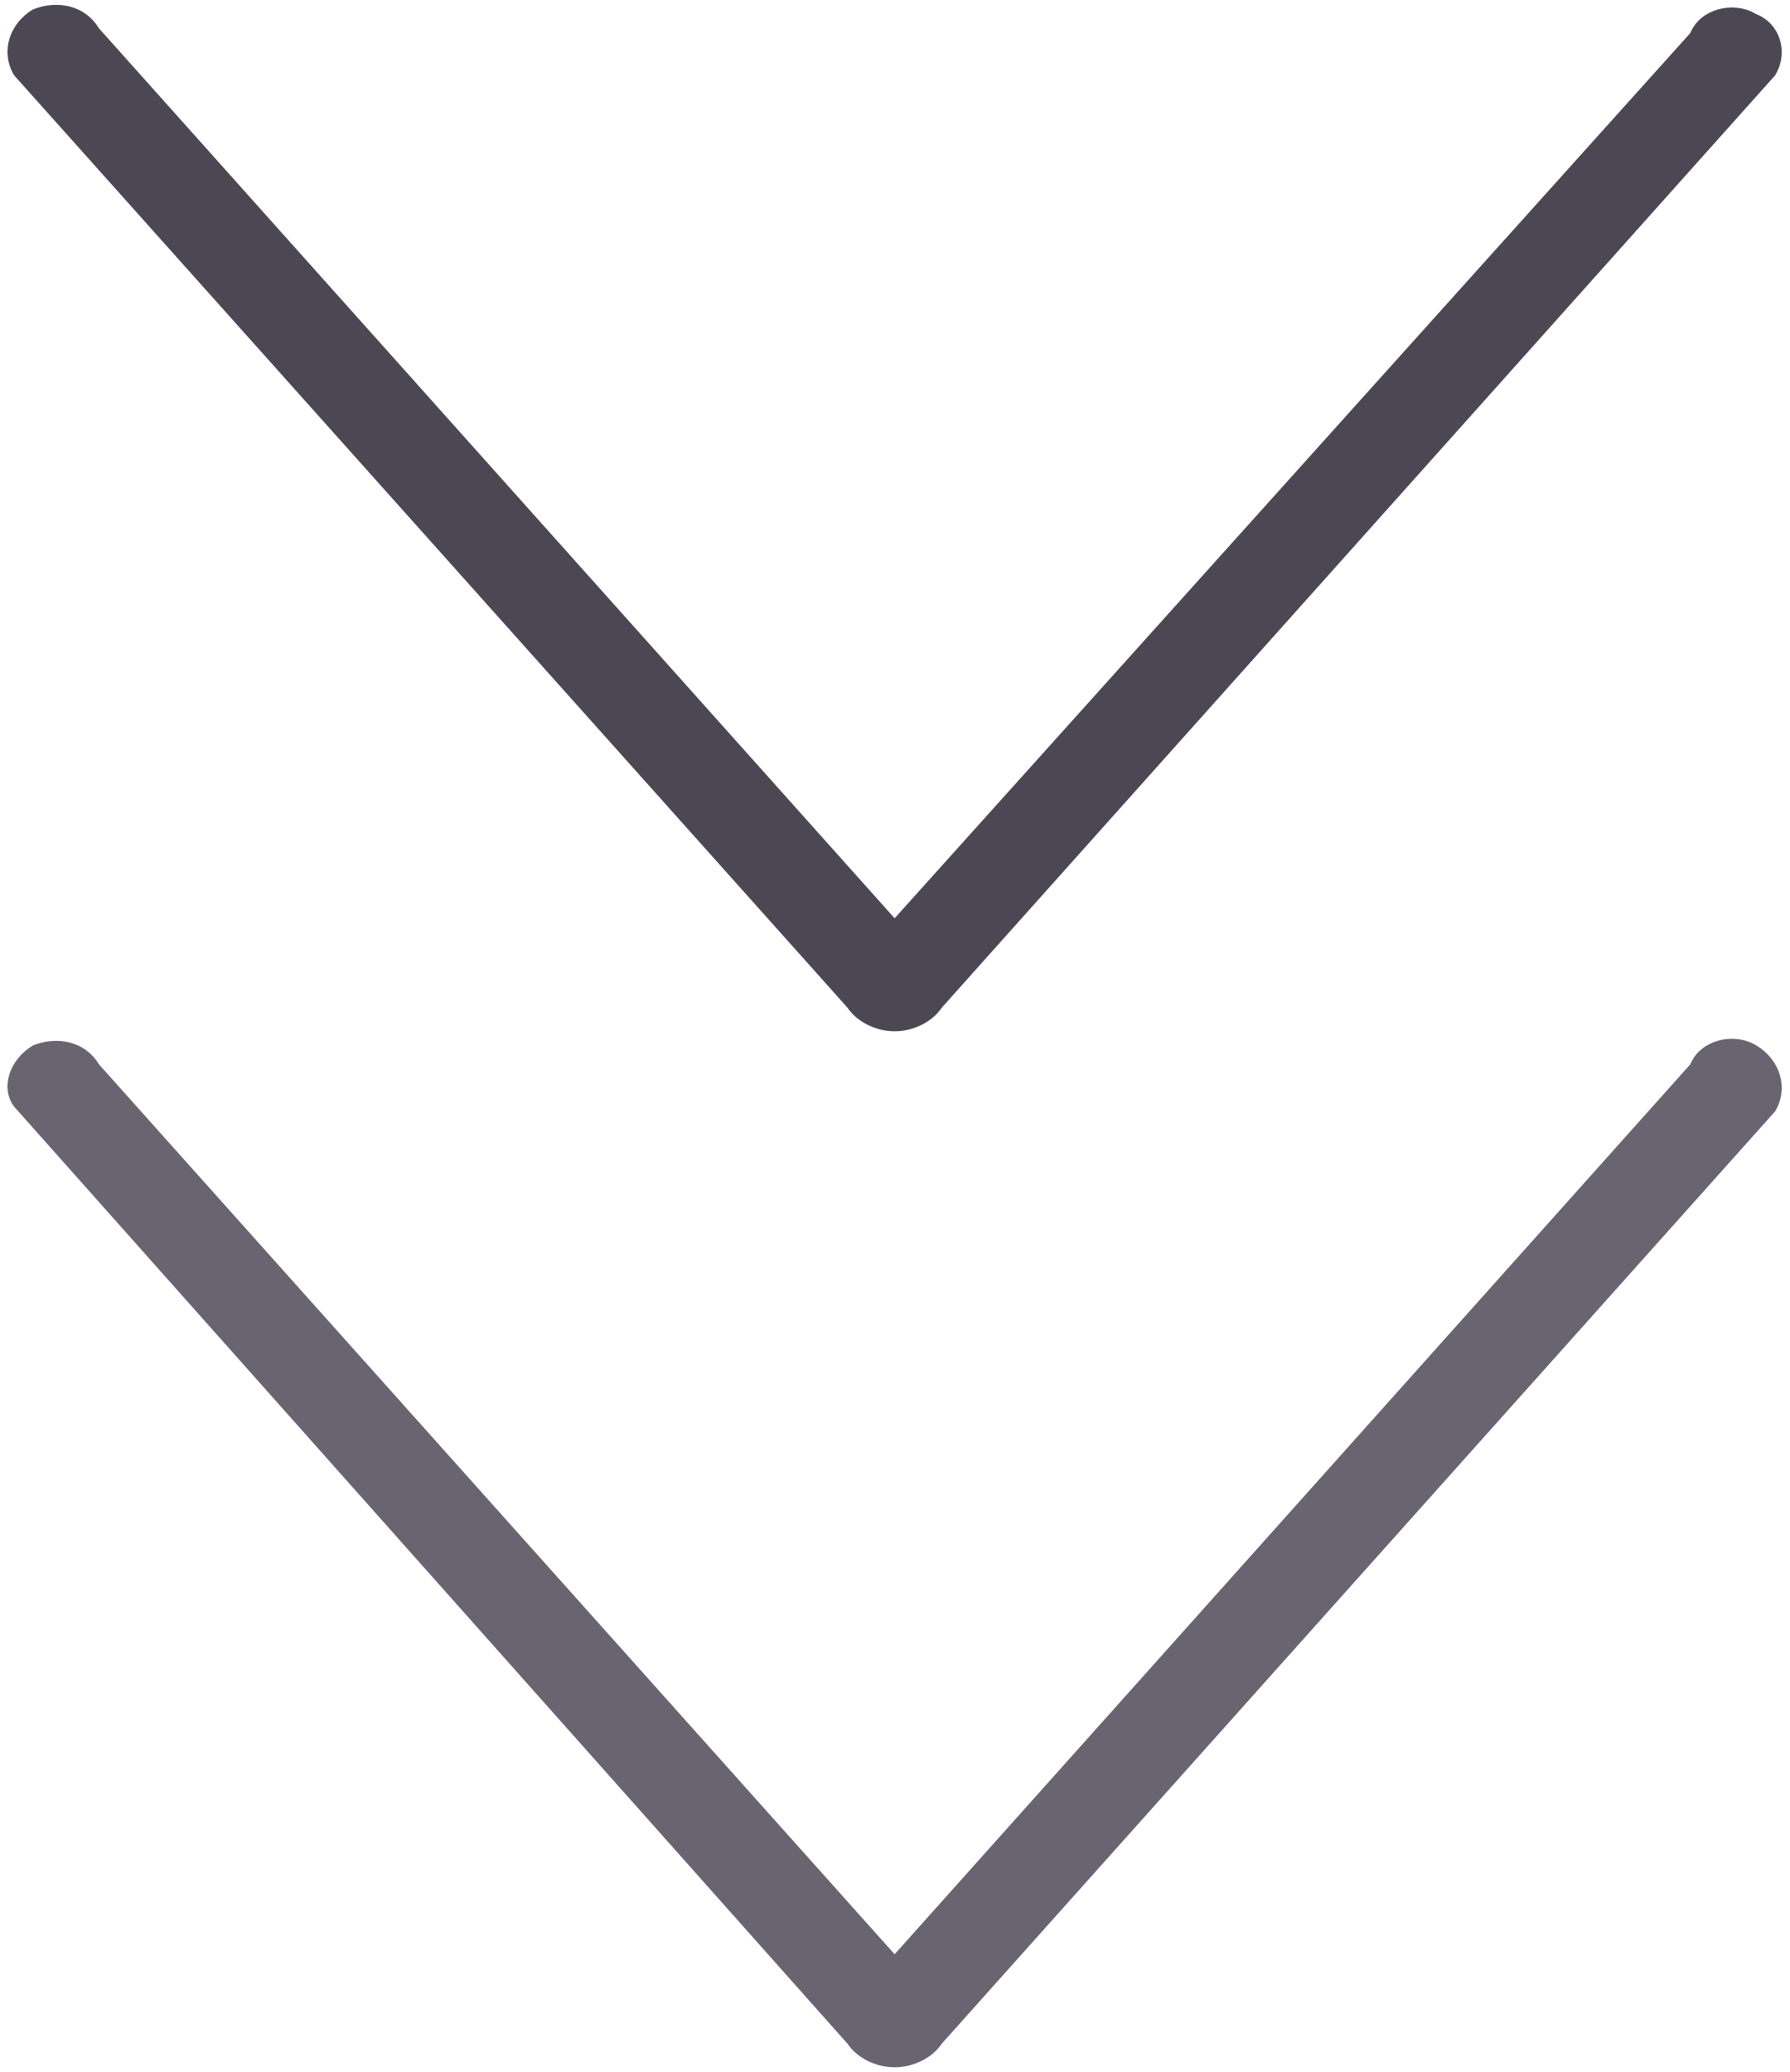
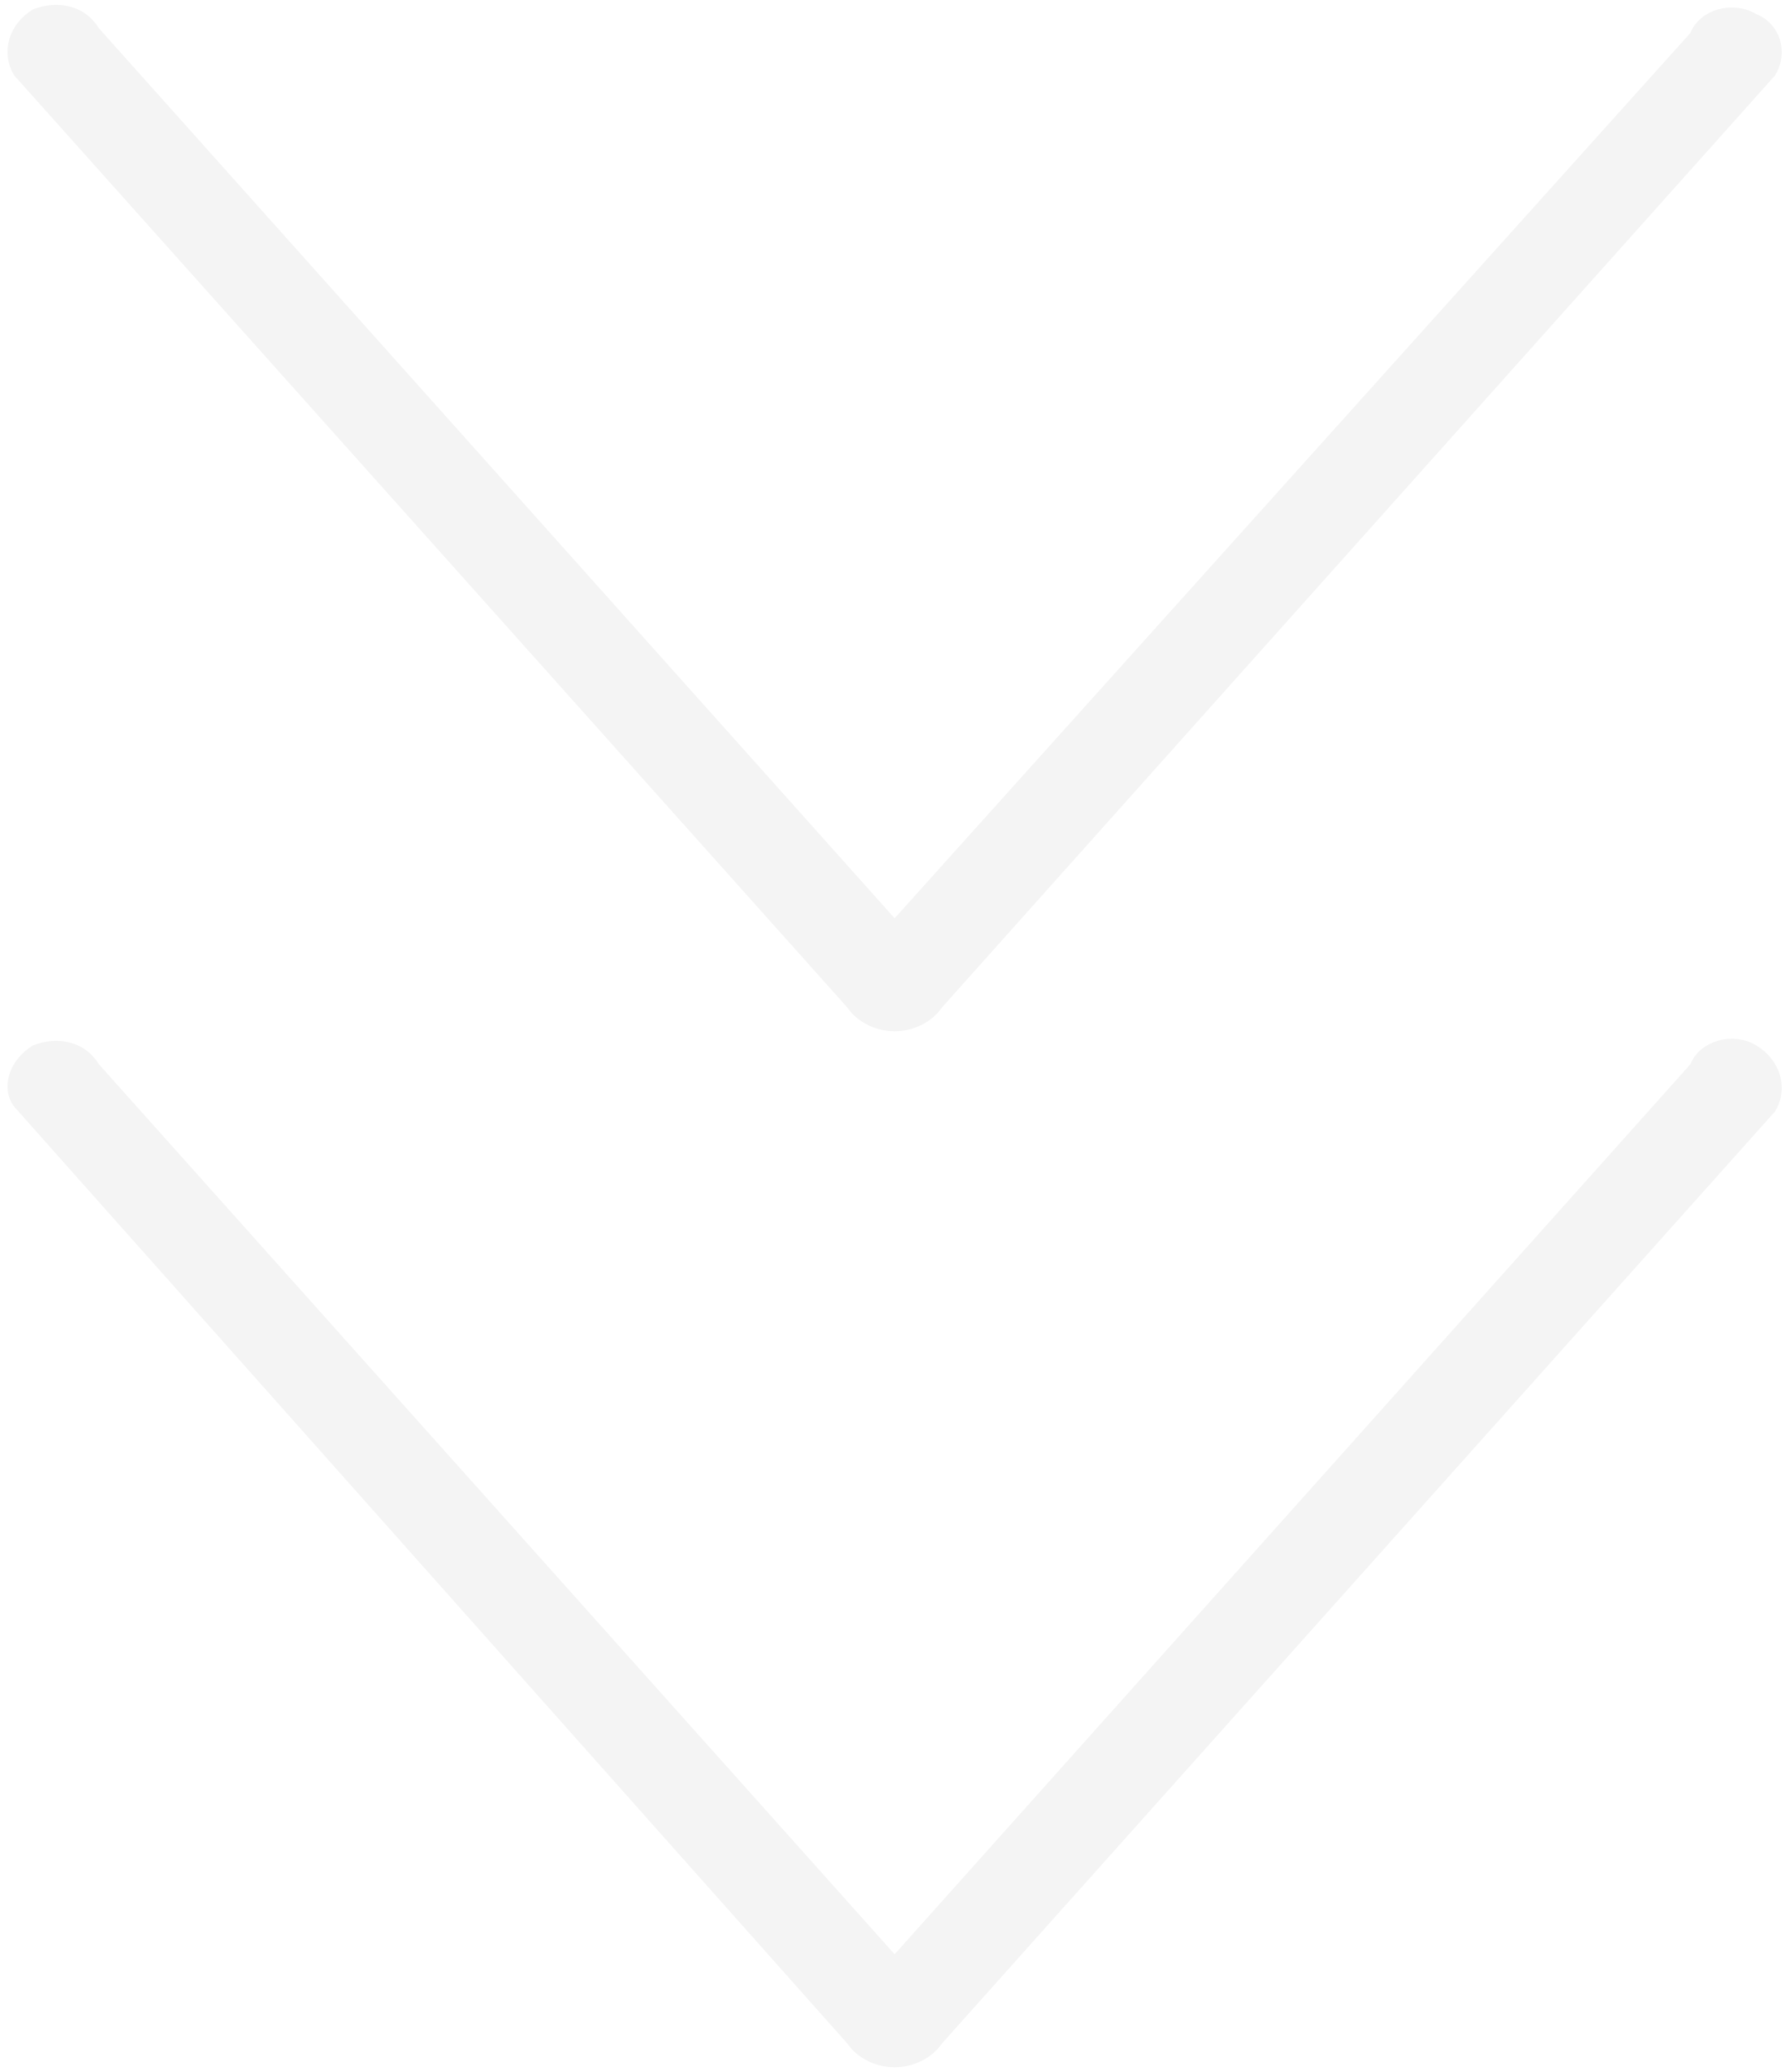
<svg xmlns="http://www.w3.org/2000/svg" version="1.1" id="Layer_1" x="0px" y="0px" width="38px" height="44px" viewBox="0 0 38 44" enable-background="new 0 0 38 44" xml:space="preserve">
  <g>
-     <path fill-rule="evenodd" clip-rule="evenodd" fill="#686470" d="M37.3,22.2c-0.5-0.3-1.2-0.1-1.4,0.4L19,41.5L2.1,22.6   c-0.3-0.5-0.9-0.6-1.4-0.4c-0.5,0.3-0.7,0.9-0.4,1.3L18,43.4c0.2,0.3,0.6,0.5,1,0.5c0.4,0,0.8-0.2,1-0.5l17.7-19.8   C38,23.1,37.8,22.5,37.3,22.2z" />
-     <path fill-rule="evenodd" clip-rule="evenodd" fill="#4B4854" d="M18,21.4c0.2,0.3,0.6,0.5,1,0.5c0.4,0,0.8-0.2,1-0.5L37.7,1.6   c0.3-0.5,0.1-1.1-0.4-1.3c-0.5-0.3-1.2-0.1-1.4,0.4L19,19.5L2.1,0.6C1.8,0.1,1.2,0,0.7,0.2C0.2,0.5,0,1.1,0.3,1.6L18,21.4z" />
+     <path fill-rule="evenodd" clip-rule="evenodd" fill="#f4f4f4" d="M37.3,22.2c-0.5-0.3-1.2-0.1-1.4,0.4L19,41.5L2.1,22.6   c-0.3-0.5-0.9-0.6-1.4-0.4c-0.5,0.3-0.7,0.9-0.4,1.3L18,43.4c0.2,0.3,0.6,0.5,1,0.5c0.4,0,0.8-0.2,1-0.5l17.7-19.8   C38,23.1,37.8,22.5,37.3,22.2z" />
+     <path fill-rule="evenodd" clip-rule="evenodd" fill="#f4f4f4" d="M18,21.4c0.2,0.3,0.6,0.5,1,0.5c0.4,0,0.8-0.2,1-0.5L37.7,1.6   c0.3-0.5,0.1-1.1-0.4-1.3c-0.5-0.3-1.2-0.1-1.4,0.4L19,19.5L2.1,0.6C1.8,0.1,1.2,0,0.7,0.2C0.2,0.5,0,1.1,0.3,1.6L18,21.4z" />
  </g>
</svg>
